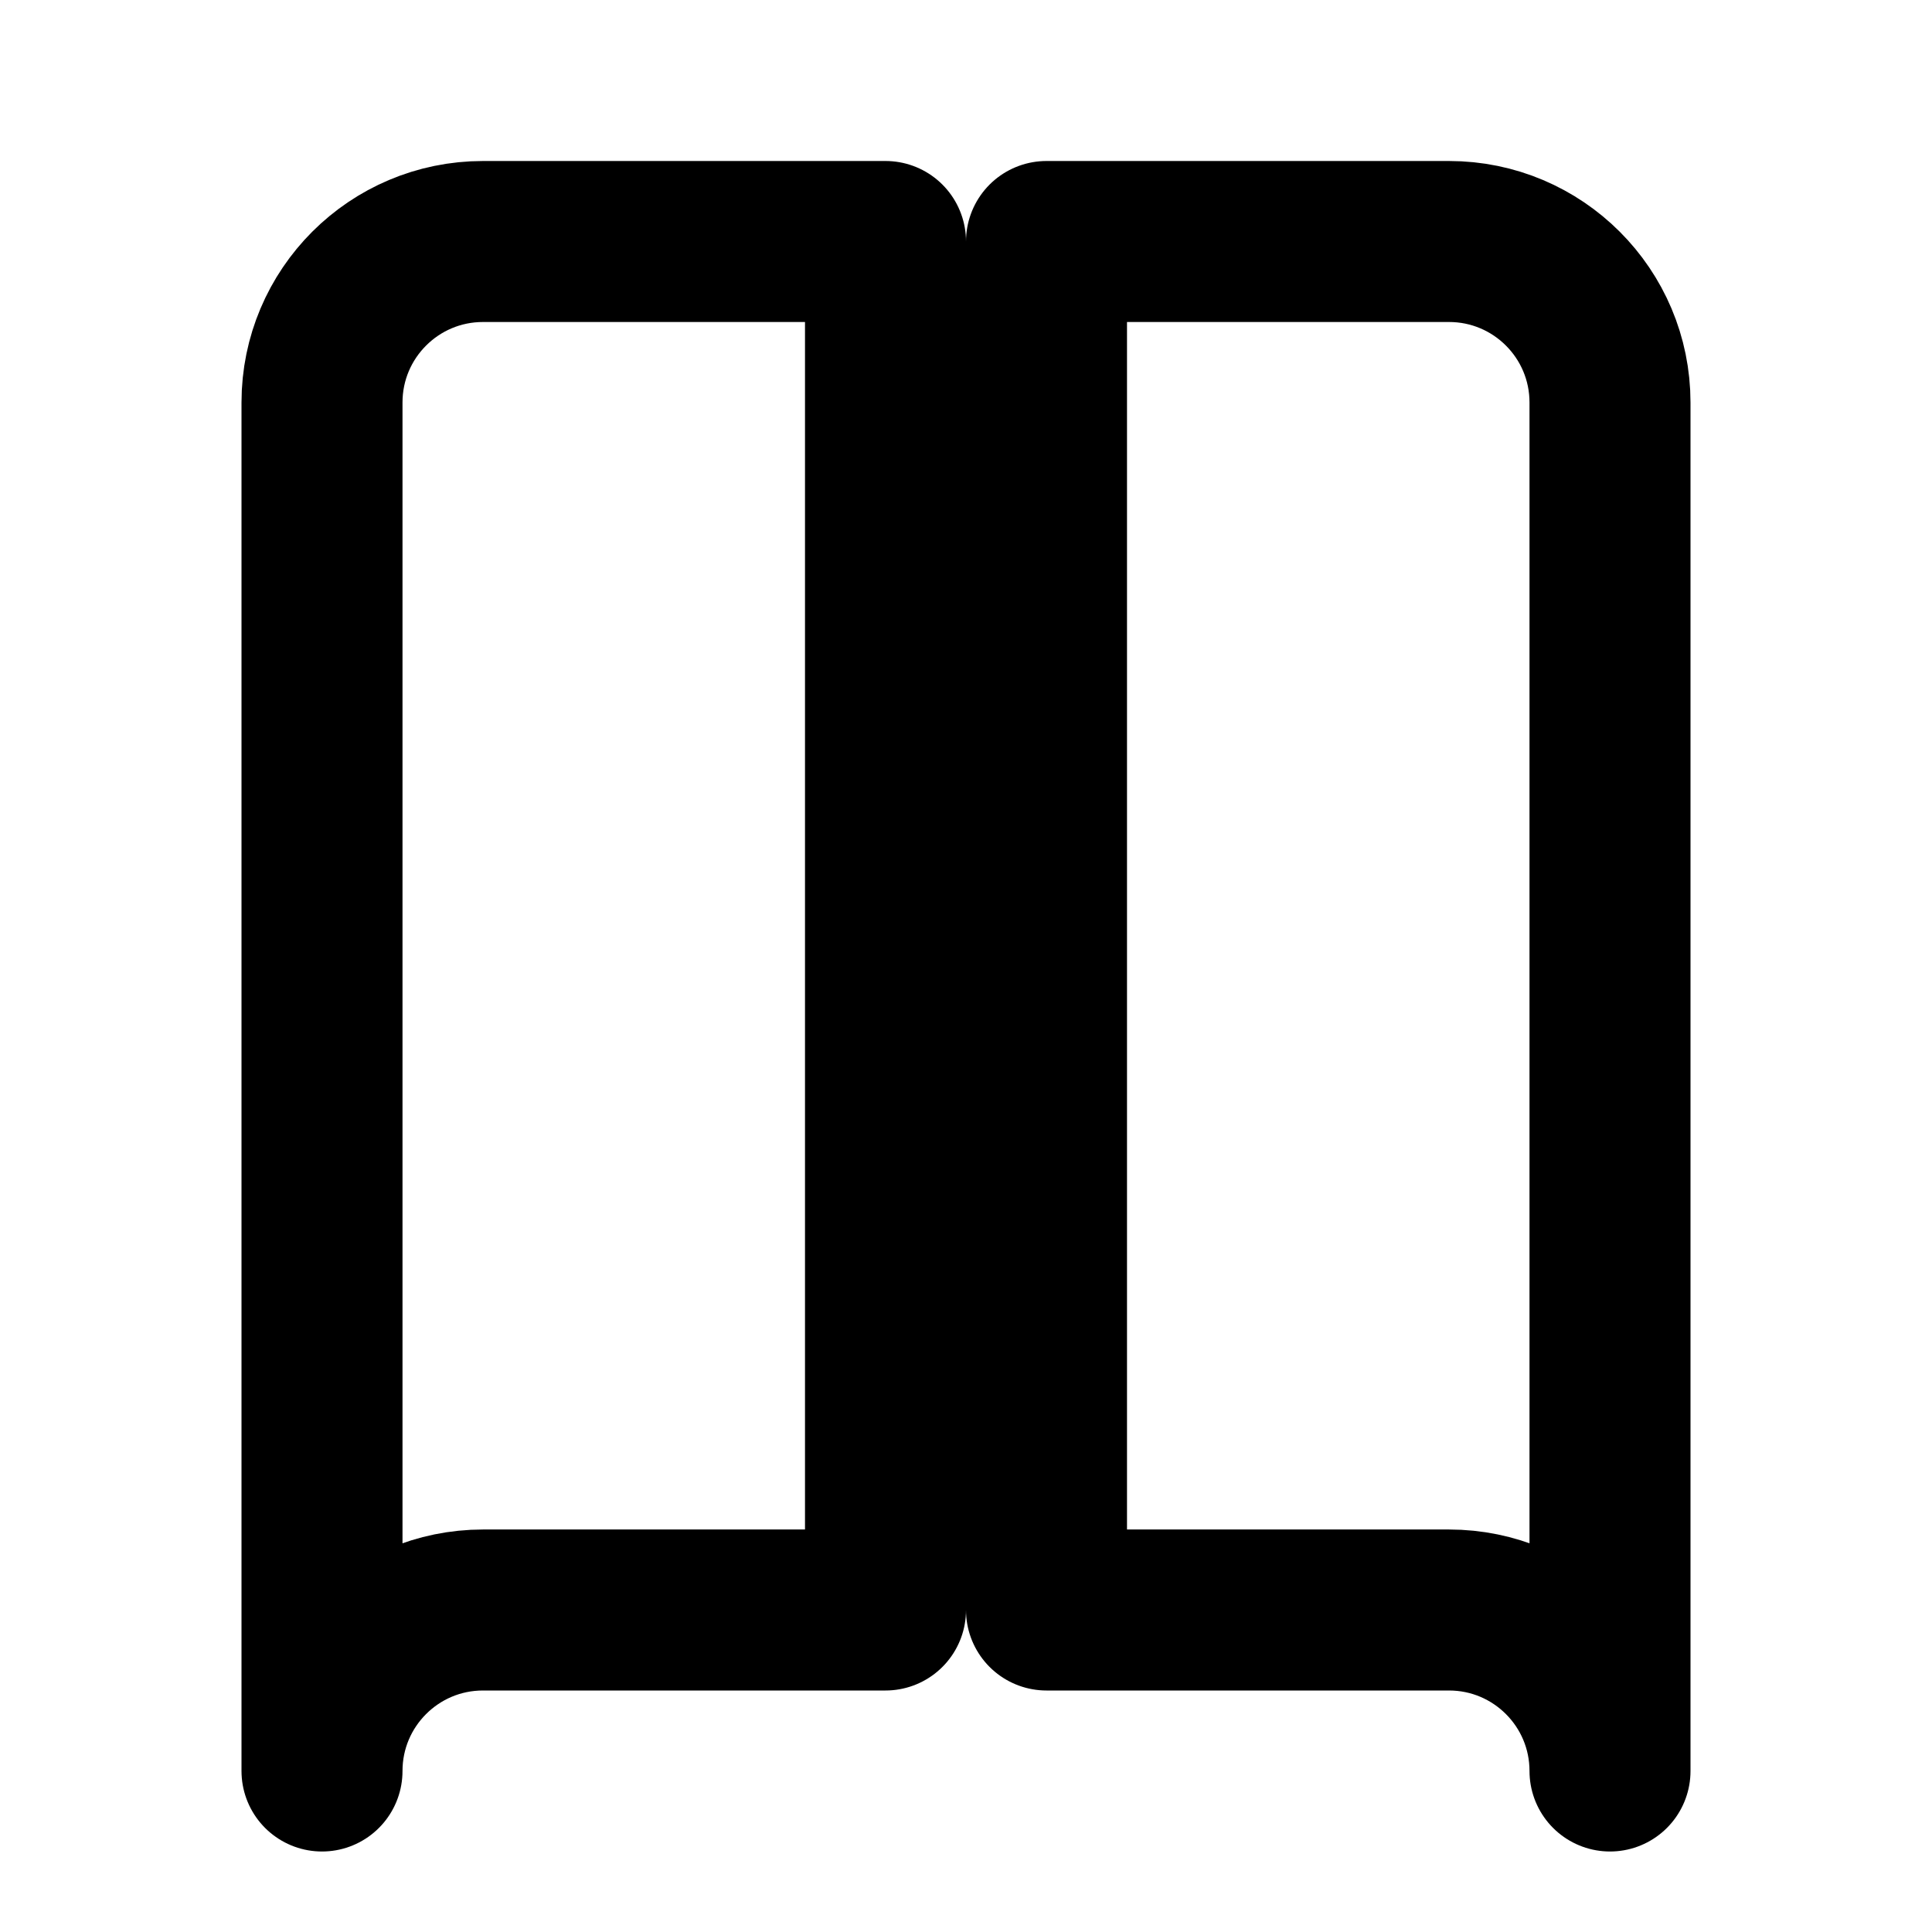
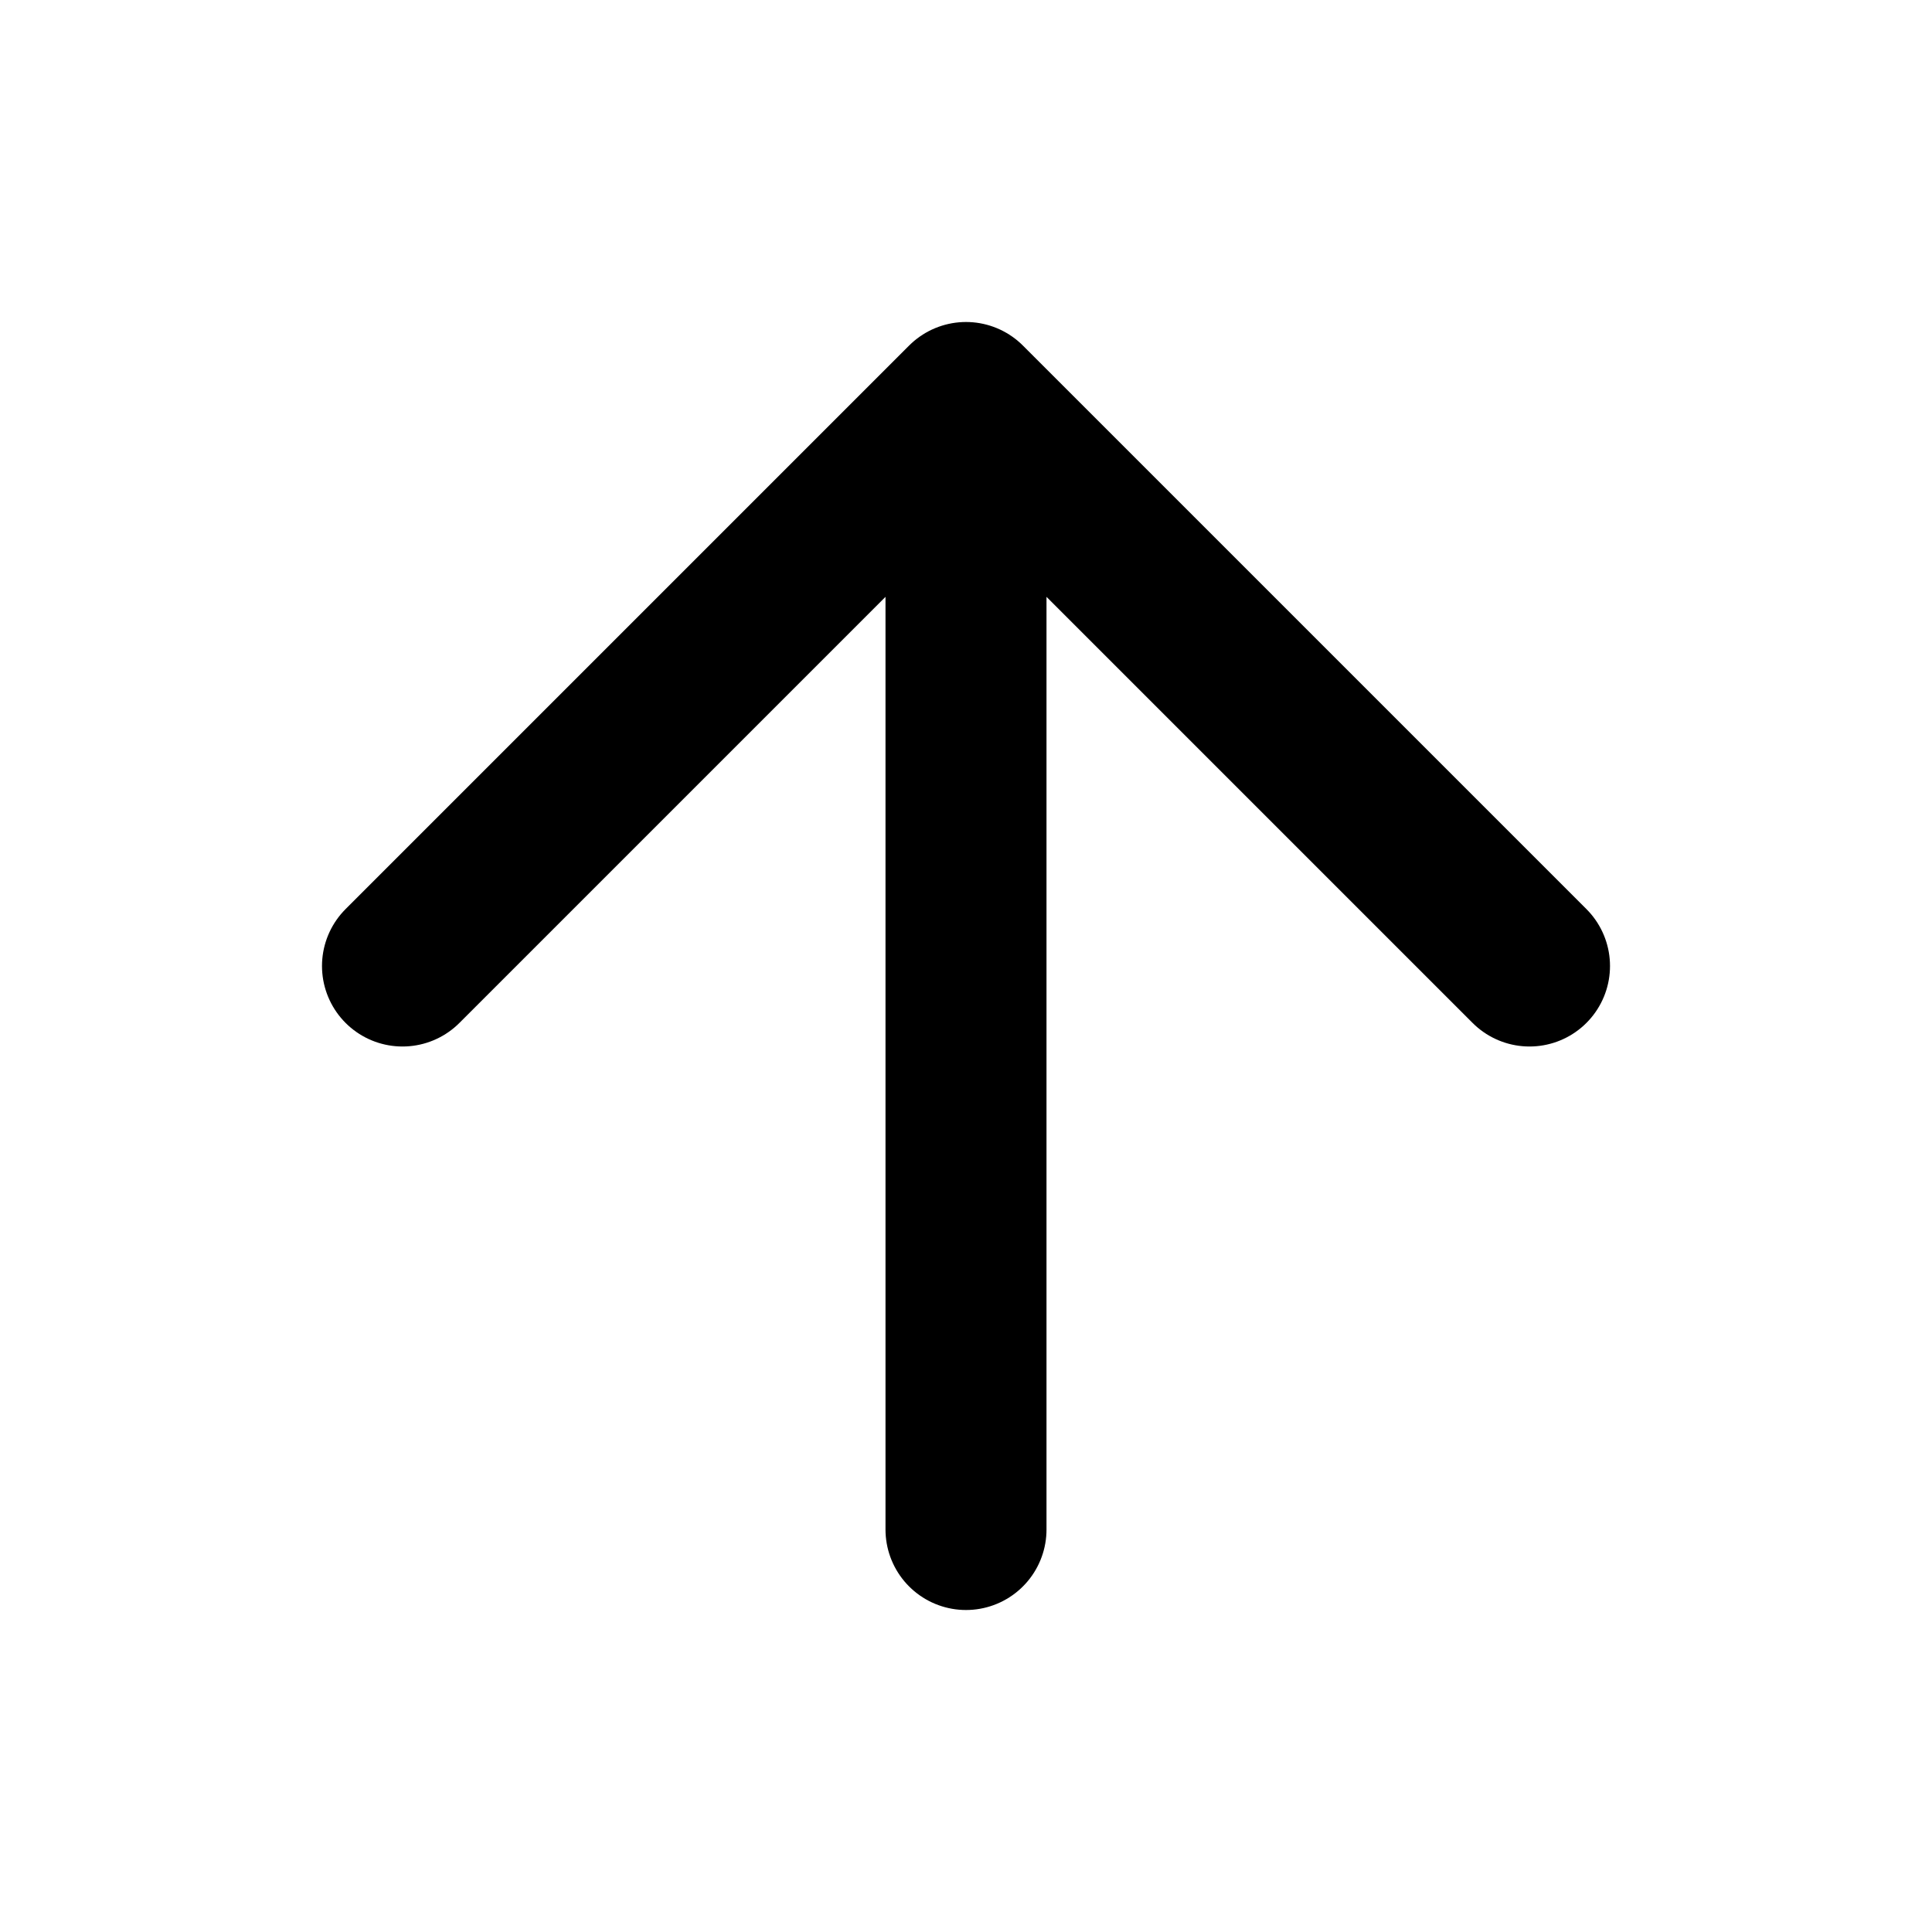
<svg xmlns="http://www.w3.org/2000/svg" viewBox="0 0 24 24" fill="none" stroke="currentColor" stroke-width="2" stroke-linecap="round" stroke-linejoin="round">
-   <path d="M4 5a2 2 0 0 1 2-2h5v17H6a2 2 0 0 0-2 2zM20 5a2 2 0 0 0-2-2h-5v17h5a2 2 0 0 1 2 2z" />
+   <path d="M12 19V5M5 12l7-7 7 7" />
</svg>
